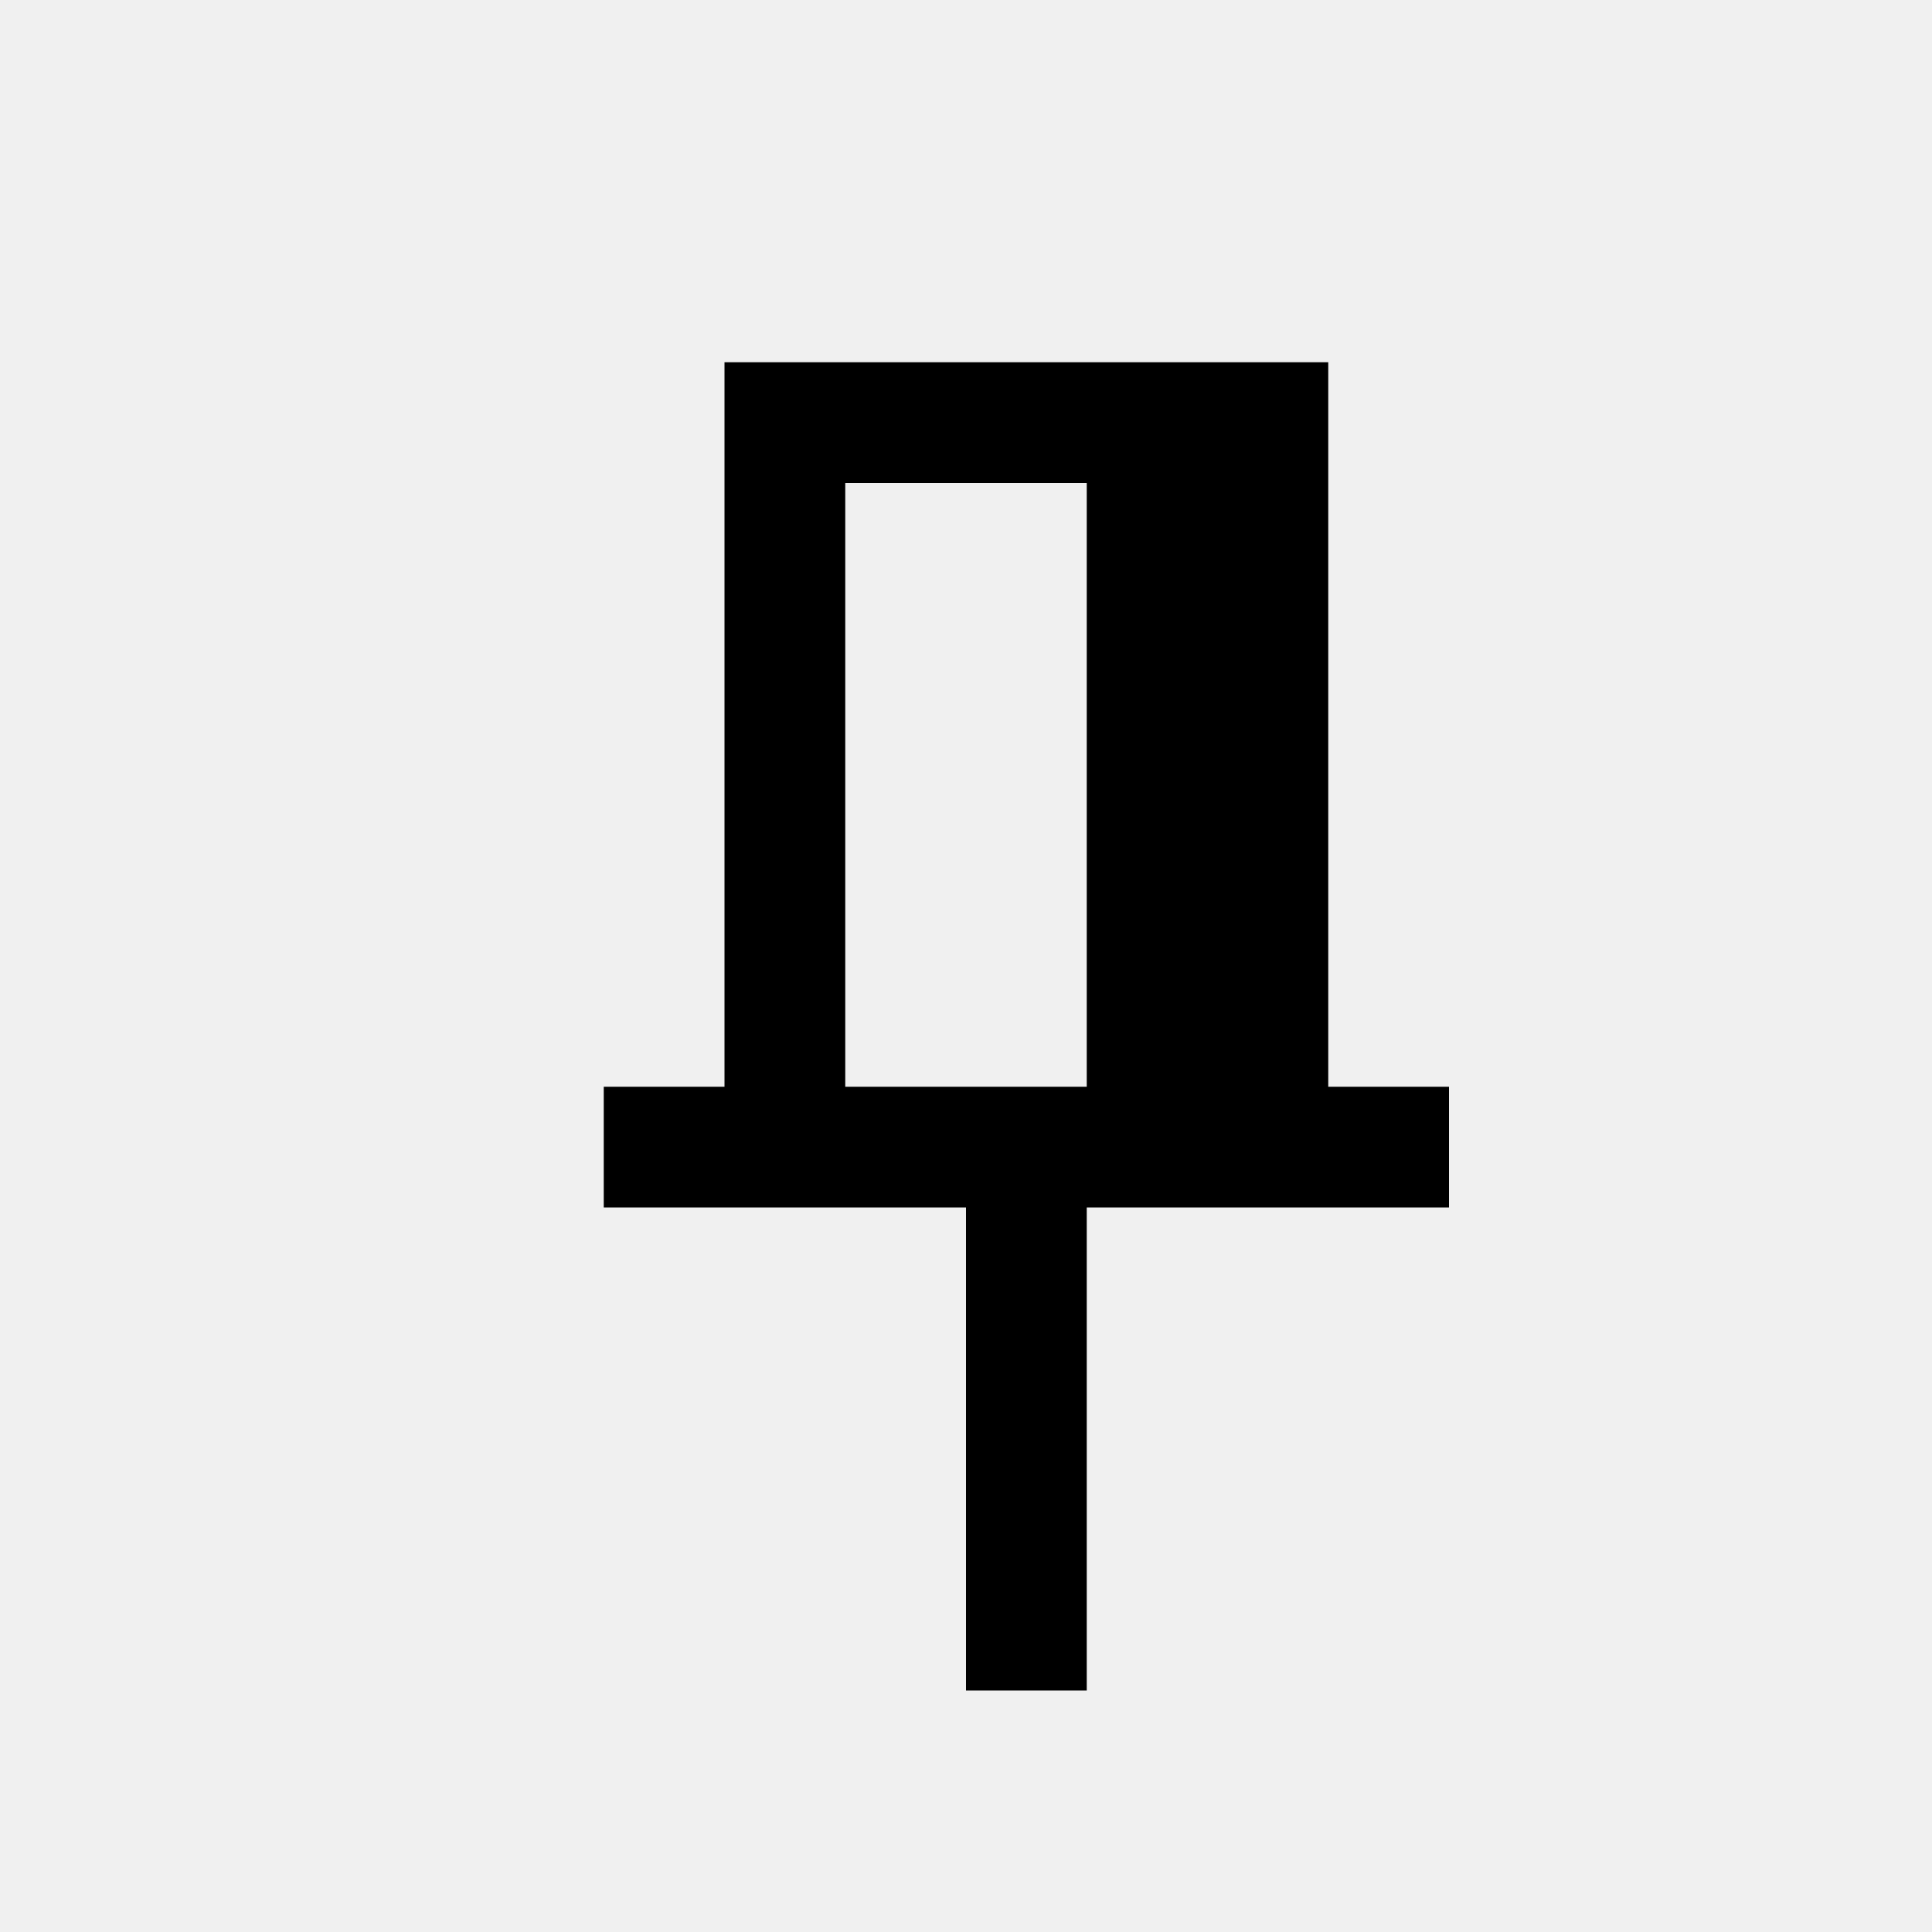
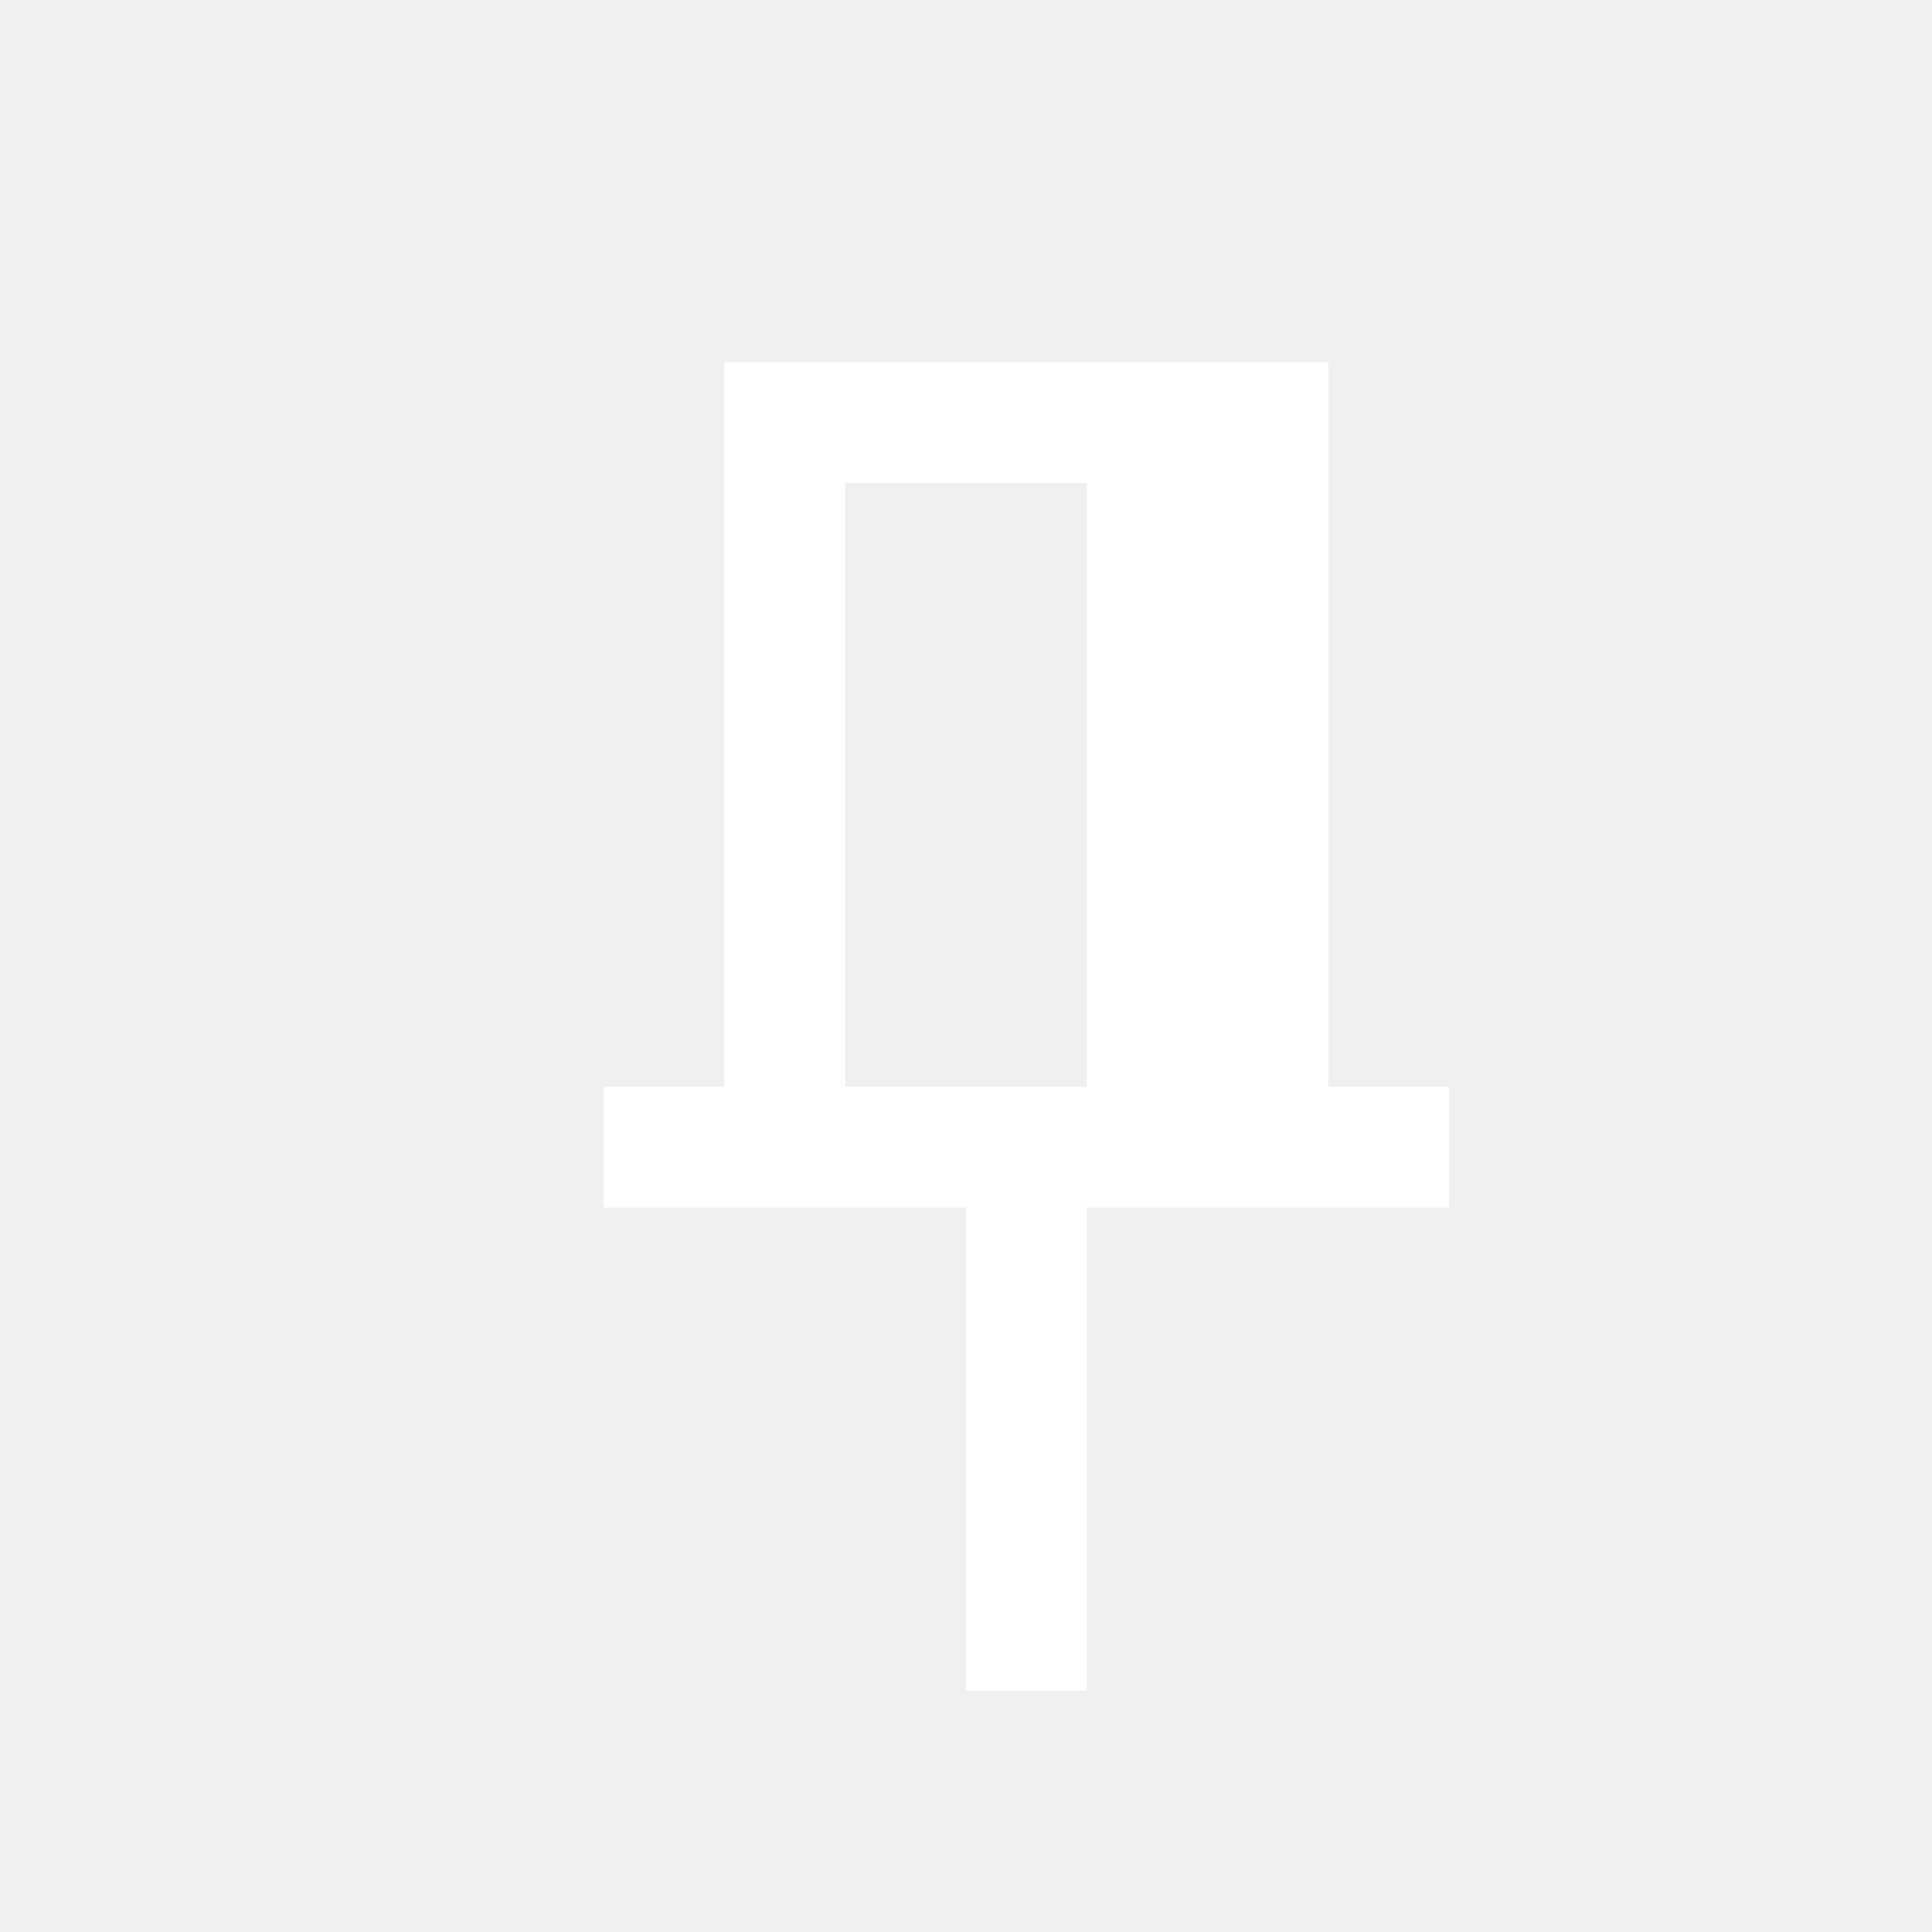
<svg xmlns="http://www.w3.org/2000/svg" width="16" height="16" enable-background="new 0 0 122.879 122.867" version="1.1" viewBox="0 0 16 16" xml:space="preserve">
-   <path d="m6 3v6h-1v1h3v4h1v-4h3v-1h-1v-6h-4zm1 1h2v5h-2z" color="#000000" style="-inkscape-stroke:none" />
+   <path d="m6 3v6h-1v1h3v4h1v-4h3v-1h-1v-6h-4zm1 1h2v5h-2z" color="#000000" fill="#ffffff" style="-inkscape-stroke:none" />
</svg>
